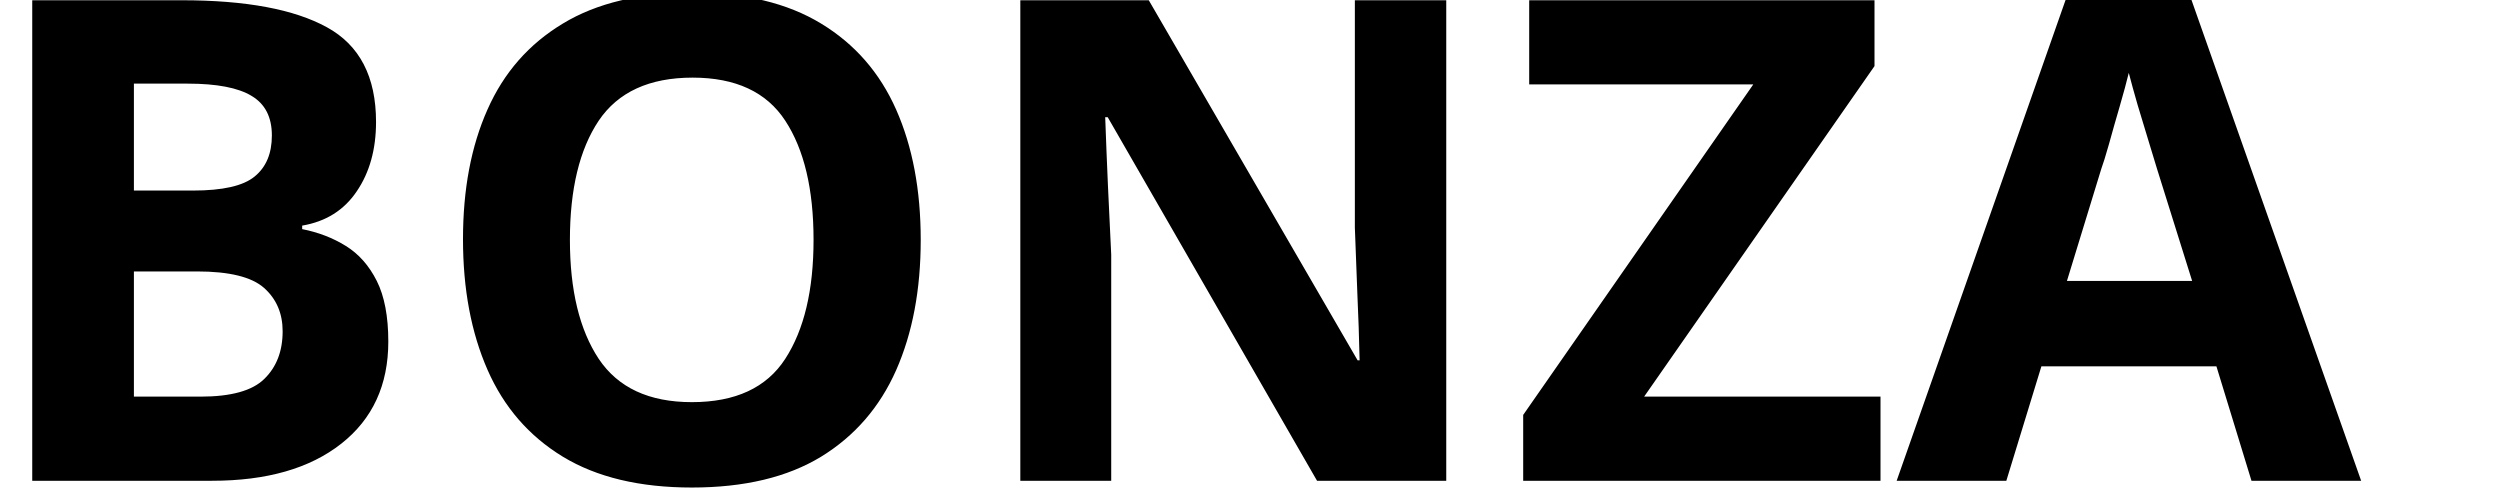
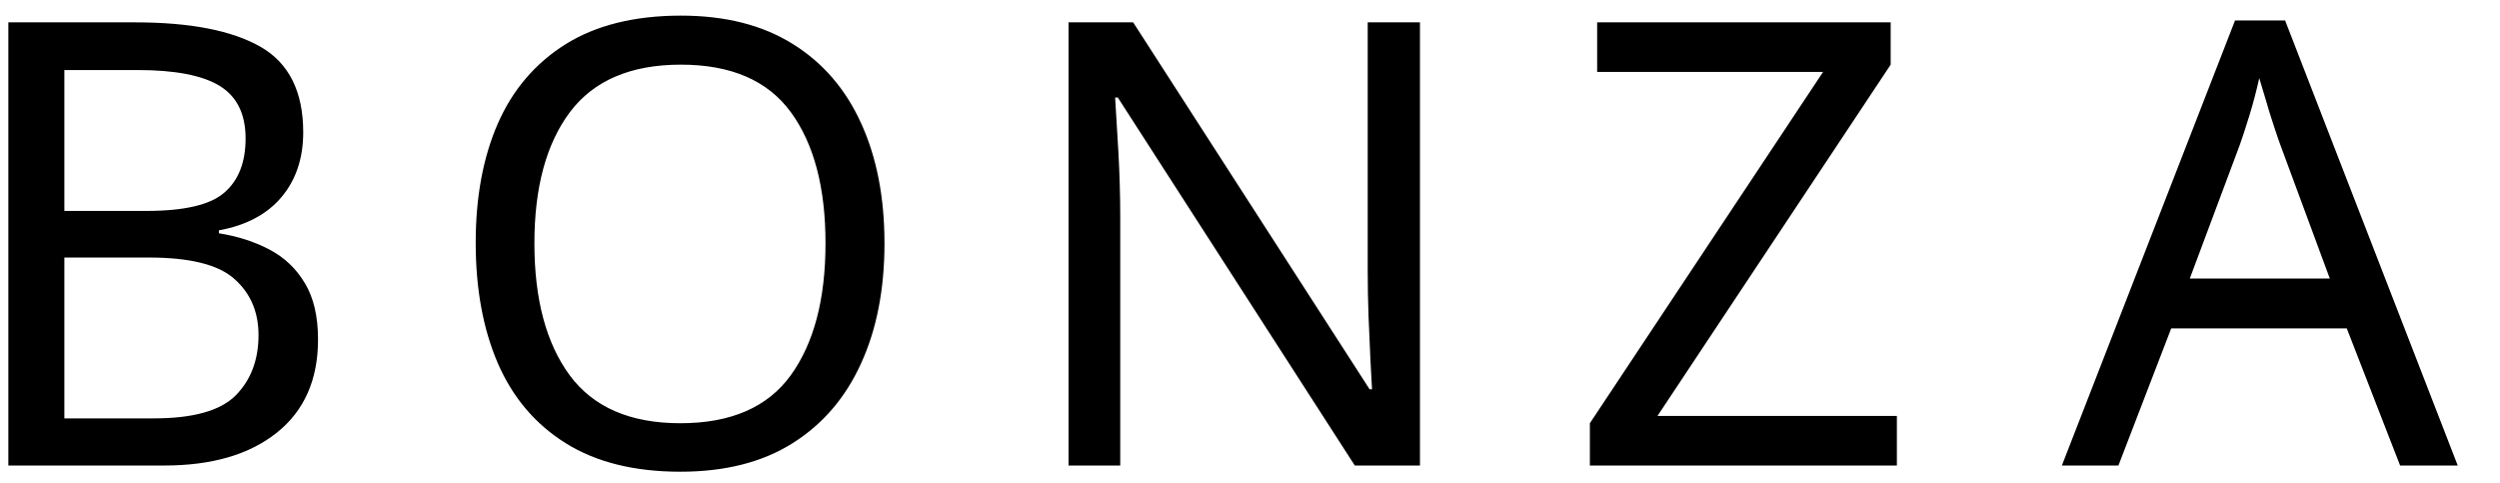
- <svg xmlns="http://www.w3.org/2000/svg" width="156px" height="31px" viewBox="0 0 156 31" version="1.1">
+ <svg xmlns="http://www.w3.org/2000/svg" width="145px" height="28px" viewBox="0 0 145 28" version="1.1">
  <defs />
-   <g id="Page-1" stroke="none" stroke-width="1" fill="none" fill-rule="evenodd" font-size="42" font-family="Montserrat-Bold, Montserrat" font-weight="bold">
-     <g id="PRODUCT-PAGE" transform="translate(-642, -66)" fill="#000000">
-       <g id="header" transform="translate(-3, 42)">
+   <g id="Page-1" stroke="none" stroke-width="1" fill="none" fill-rule="evenodd" letter-spacing="5" font-size="36" font-family="Avenir-Medium, Avenir" font-weight="400">
+     <g id="DESIGNERS纯字版" transform="translate(-139, -1806)" fill="#000000">
+       <g id="footer" transform="translate(135, 1797)">
        <text id="BONZA">
-           <tspan x="643.229" y="54">BONZA</tspan>
+           <tspan x="1" y="36">BONZ</tspan>
+           <tspan x="123.636" y="36">A</tspan>
        </text>
      </g>
    </g>
  </g>
</svg>
